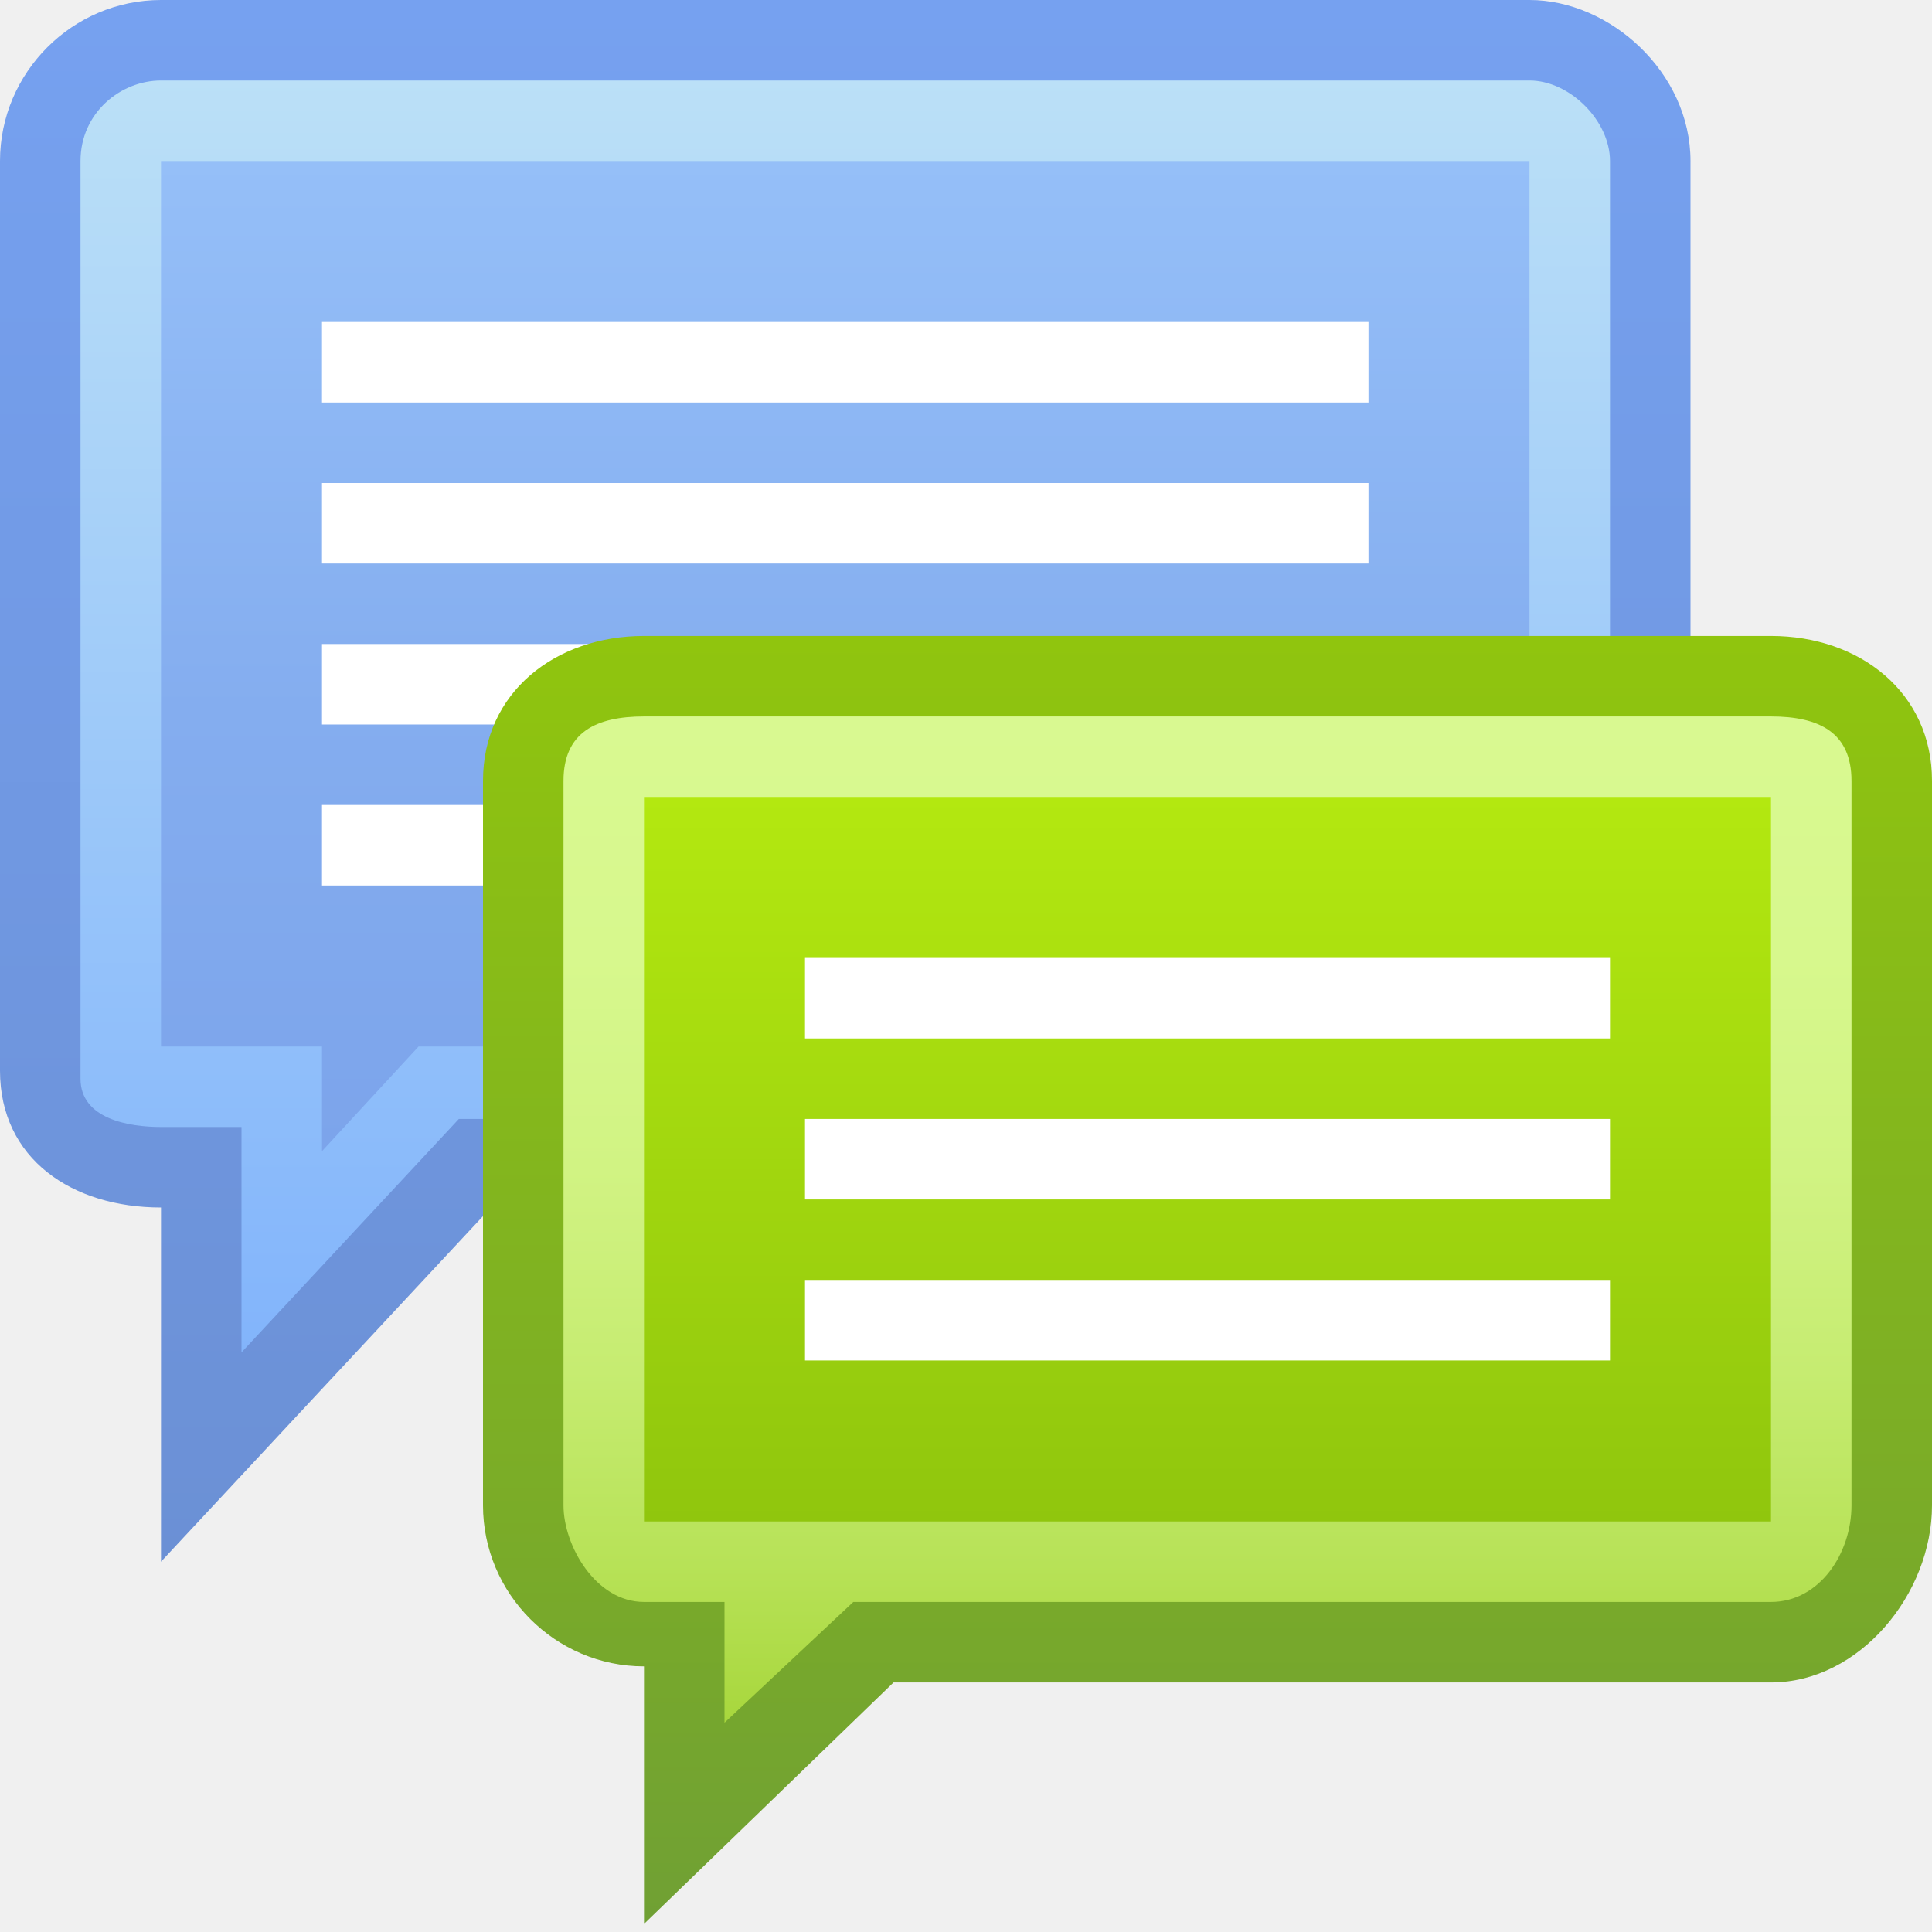
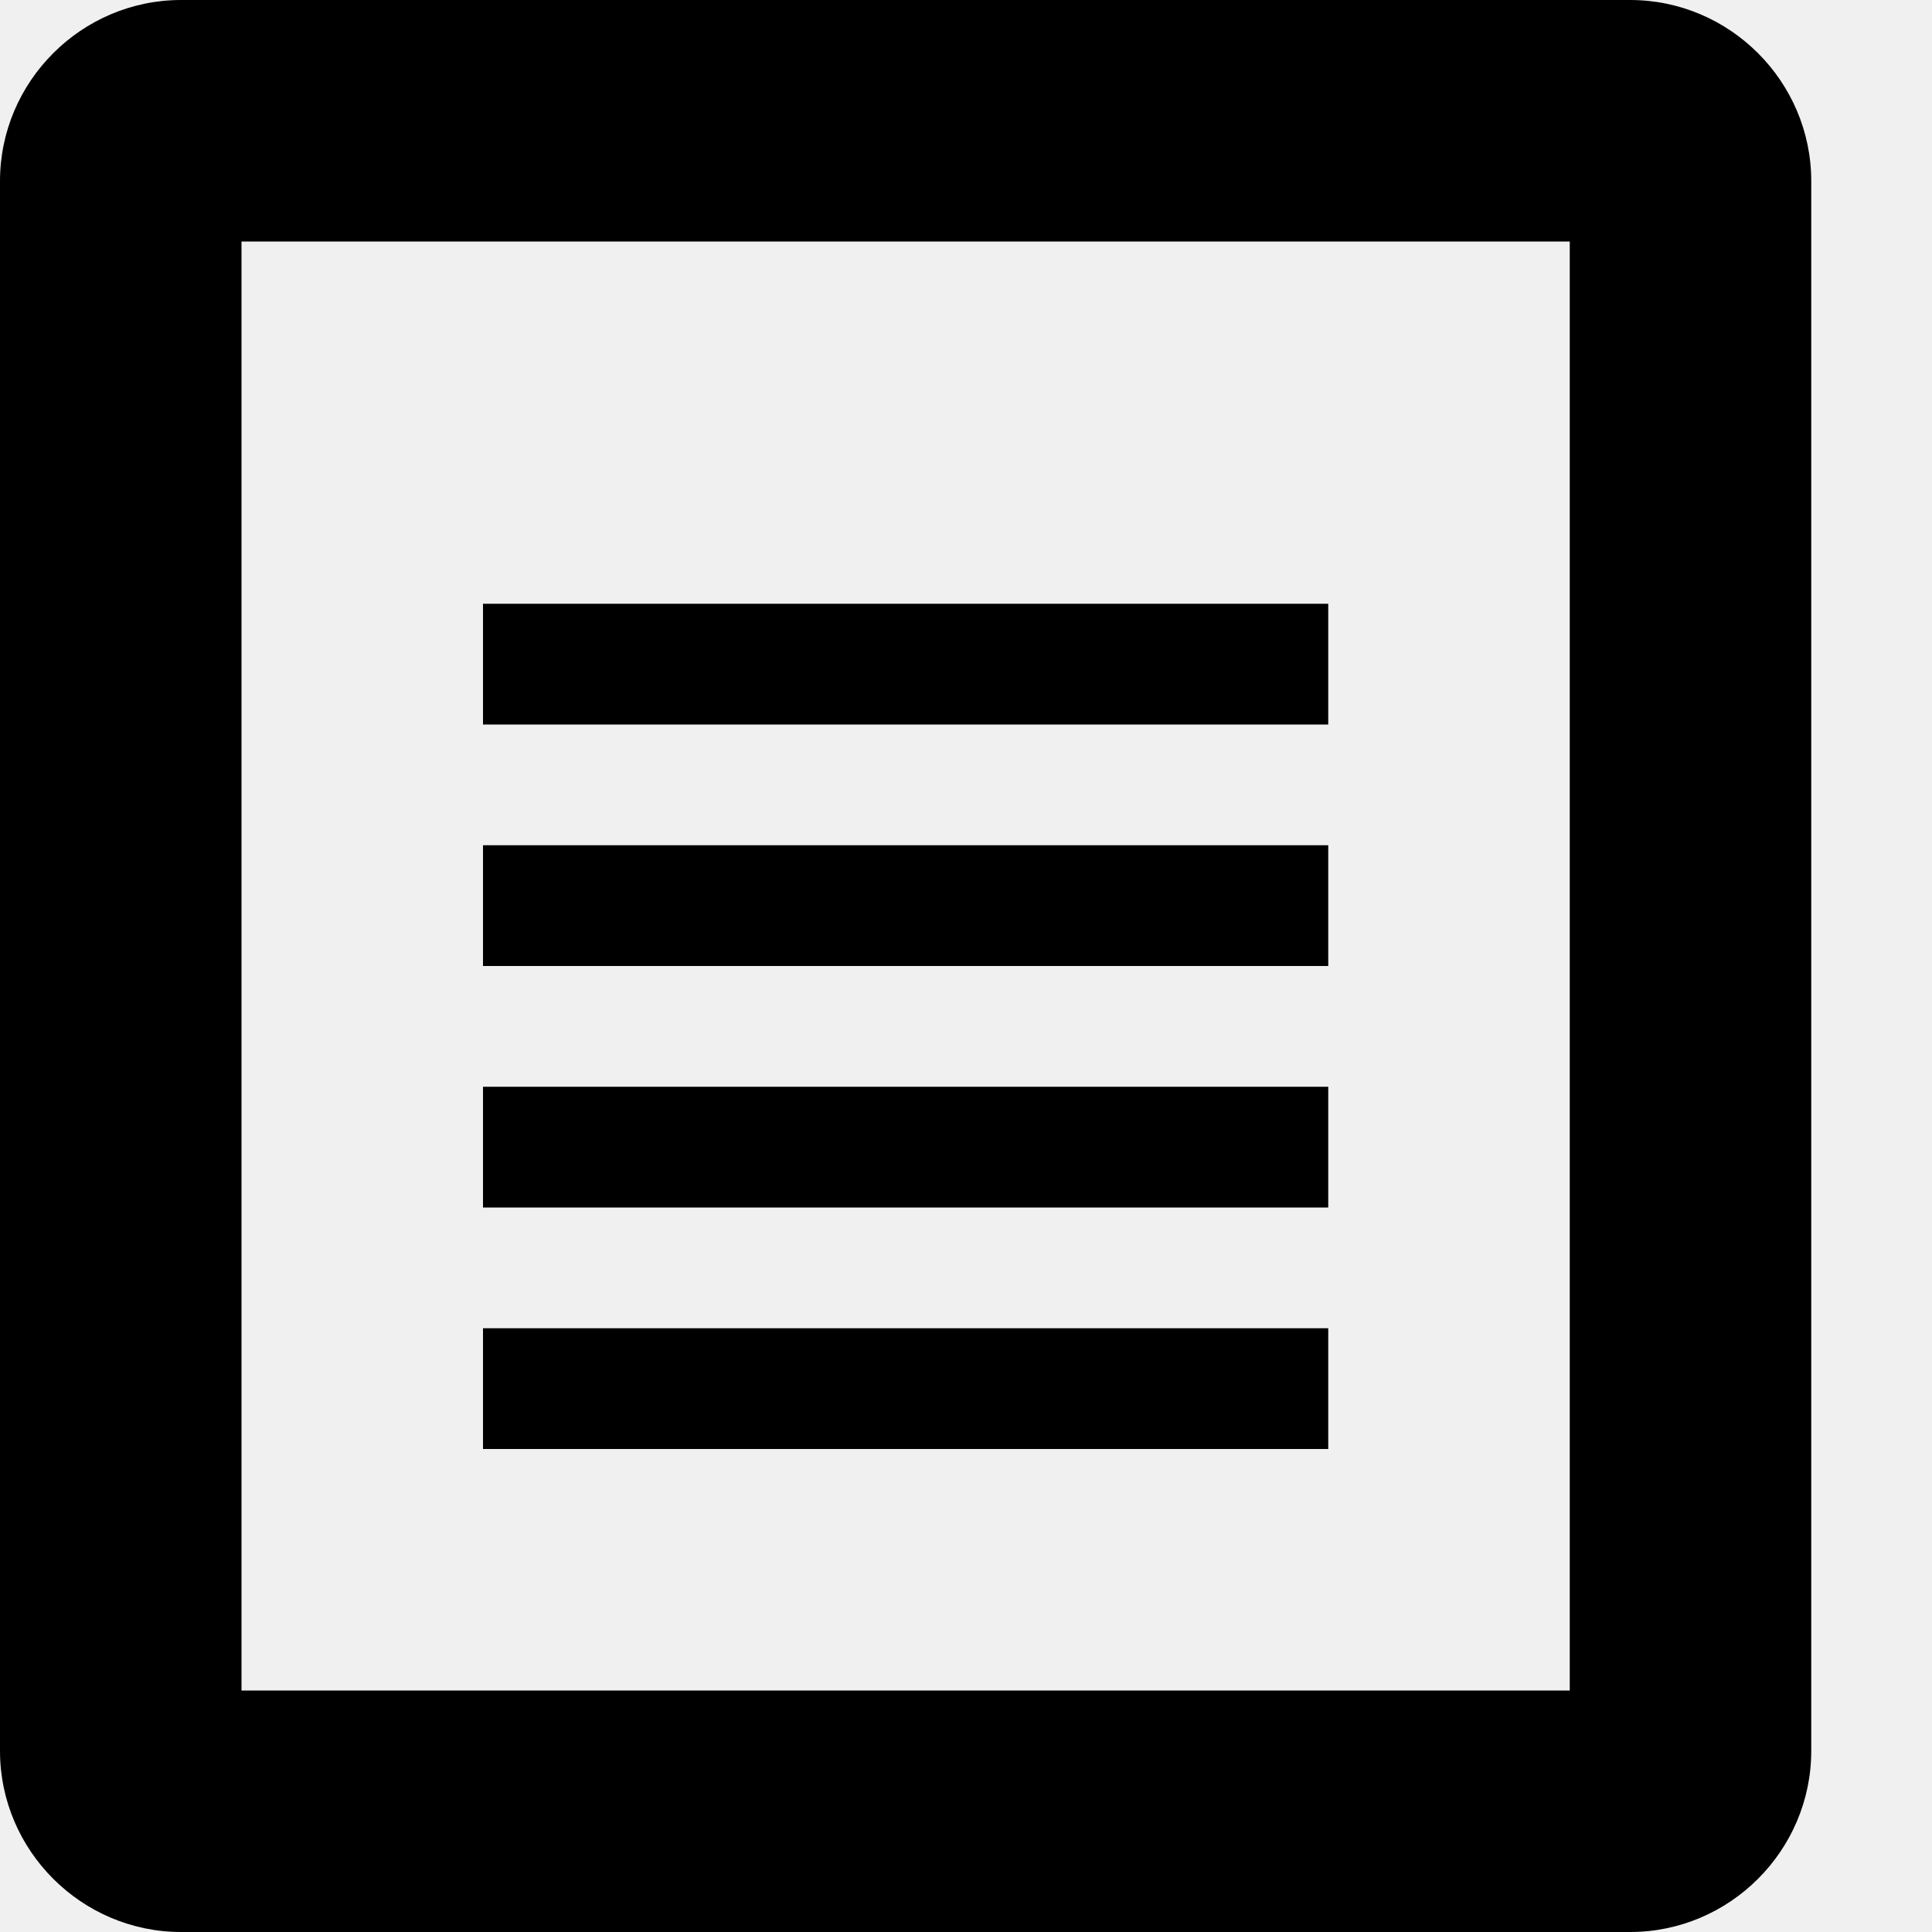
- <svg xmlns="http://www.w3.org/2000/svg" version="1.1" x="0px" y="0px" width="24px" height="24px" viewBox="0 0 24 24" style="overflow:visible;enable-background:new 0 0 24 24;" xml:space="preserve" preserveAspectRatio="xMinYMid meet">
-   <defs>
- </defs>
-   <linearGradient id="SVGID_1_" gradientUnits="userSpaceOnUse" x1="10.499" y1="0" x2="10.499" y2="19.431">
-     <stop offset="0" style="stop-color:#76A1F0" />
-     <stop offset="1" style="stop-color:#6B90D5" />
-   </linearGradient>
-   <path style="fill:url(#SVGID_1_);" d="M19,0H2C0.9,0,0,0.9,0,2v11.3C0,14.4,0.9,15,2,15h0v4.4L6.1,15H19c1.1,0,2-0.5,2-1.6V2  C21,0.9,20,0,19,0z" />
-   <linearGradient id="SVGID_2_" gradientUnits="userSpaceOnUse" x1="10.499" y1="0.953" x2="10.499" y2="16.838">
-     <stop offset="0" style="stop-color:#BBE0F7" />
-     <stop offset="1" style="stop-color:#82B4FB" />
-   </linearGradient>
-   <path style="fill:url(#SVGID_2_);" d="M3,14H2c-0.4,0-1-0.1-1-0.6V2c0-0.6,0.5-1,1-1H19c0.5,0,1,0.5,1,1v11.3c0,0.6-0.8,0.6-1,0.6  H5.7L3,16.8V14z" />
-   <linearGradient id="SVGID_3_" gradientUnits="userSpaceOnUse" x1="10.498" y1="1.978" x2="10.498" y2="14.314">
-     <stop offset="0" style="stop-color:#95BFF8" />
-     <stop offset="0.557" style="stop-color:#84ADEF" />
-     <stop offset="1" style="stop-color:#7CA4EB" />
-   </linearGradient>
-   <path style="fill:url(#SVGID_3_);" d="M4,13c0,0-2,0-2,0V2l17,0l0,11c0,0-13.8,0-13.8,0L4,14.3V13z" />
-   <path style="fill:#FFFFFF;" d="M17,11H4v-1h13V11z M17,8H4v1h13V8z M17,6H4v1h13V6z M17,4H4v1h13V4z" />
-   <linearGradient id="SVGID_4_" gradientUnits="userSpaceOnUse" x1="15" y1="7.896" x2="15" y2="23.897">
-     <stop offset="0" style="stop-color:#90C50E" />
-     <stop offset="1" style="stop-color:#70A034" />
-   </linearGradient>
-   <path style="fill:url(#SVGID_4_);" d="M22,7.9H8c-1.1,0-2,0.7-2,1.8v9c0,1.1,0.9,2,2,2v3.2l3.1-3H22c1.1,0,2-1.1,2-2.2v-9  C24,8.6,23.1,7.9,22,7.9z" />
-   <linearGradient id="SVGID_5_" gradientUnits="userSpaceOnUse" x1="15" y1="8.896" x2="15" y2="21.391">
-     <stop offset="0" style="stop-color:#D9F991" />
-     <stop offset="0.239" style="stop-color:#D7F88D" />
-     <stop offset="0.45" style="stop-color:#D1F383" />
-     <stop offset="0.651" style="stop-color:#C6EC71" />
-     <stop offset="0.844" style="stop-color:#B7E257" />
-     <stop offset="1" style="stop-color:#A8D73D" />
-   </linearGradient>
-   <path style="fill:url(#SVGID_5_);" d="M9,19.9H8c-0.6,0-1-0.7-1-1.2v-9c0-0.6,0.4-0.8,1-0.8h14c0.6,0,1,0.2,1,0.8v9  c0,0.6-0.4,1.2-1,1.2H10.6L9,21.4V19.9z" />
-   <linearGradient id="SVGID_6_" gradientUnits="userSpaceOnUse" x1="15" y1="9.896" x2="15" y2="18.896">
-     <stop offset="0" style="stop-color:#B3E810" />
-     <stop offset="1" style="stop-color:#90C60D" />
-   </linearGradient>
-   <polygon style="fill:url(#SVGID_6_);" points="10,18.9 8,18.9 8,9.9 22,9.9 22,18.9 10.2,18.9 10,18.9 " />
-   <path style="fill:#FFFFFF;" d="M20,16.9H10v-1h10V16.9z M20,13.9H10v1h10V13.9z M20,11.9H10v1h10V11.9z" />
+ <svg xmlns="http://www.w3.org/2000/svg" version="1.1" width="32" height="32" viewBox="0 0 32 32">
+   <path d="M27 0h-24c-1.65 0-3 1.35-3 3v26c0 1.65 1.35 3 3 3h24c1.65 0 3-1.35 3-3v-26c0-1.65-1.35-3-3-3zM26 28h-22v-24h22v24zM8 14h14v2h-14zM8 18h14v2h-14zM8 22h14v2h-14zM8 10h14v2h-14z" />
</svg>
